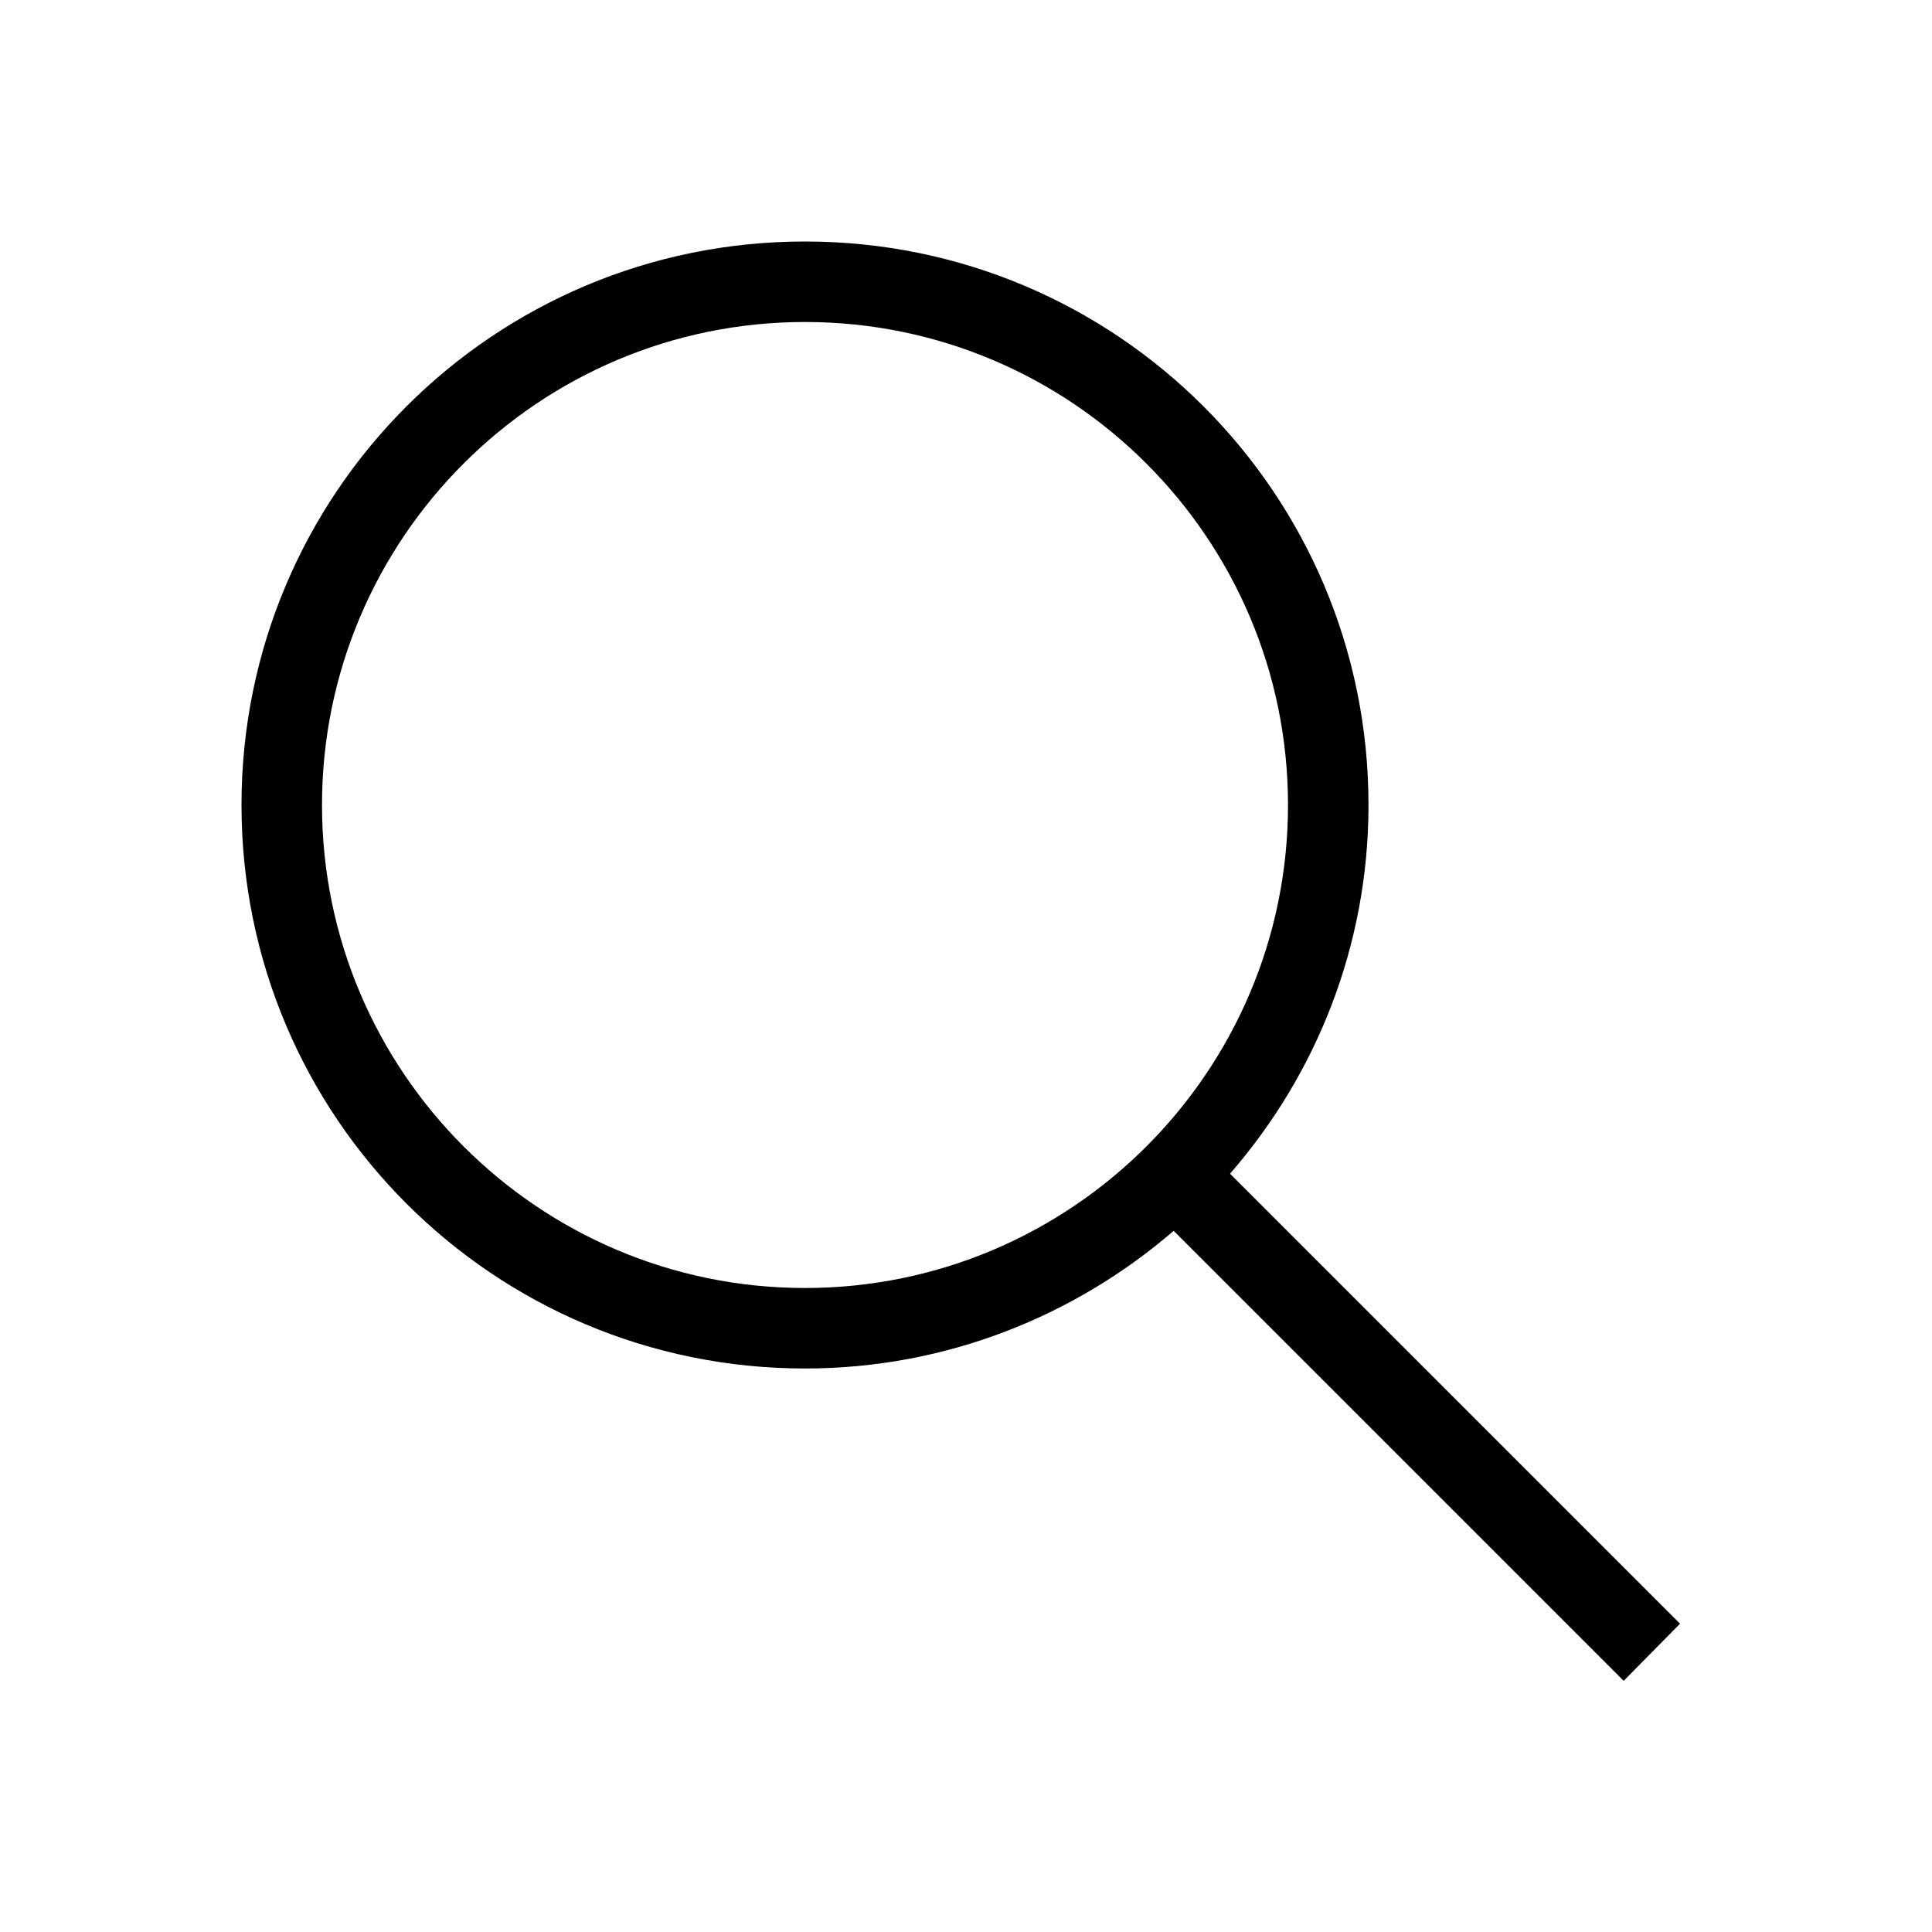
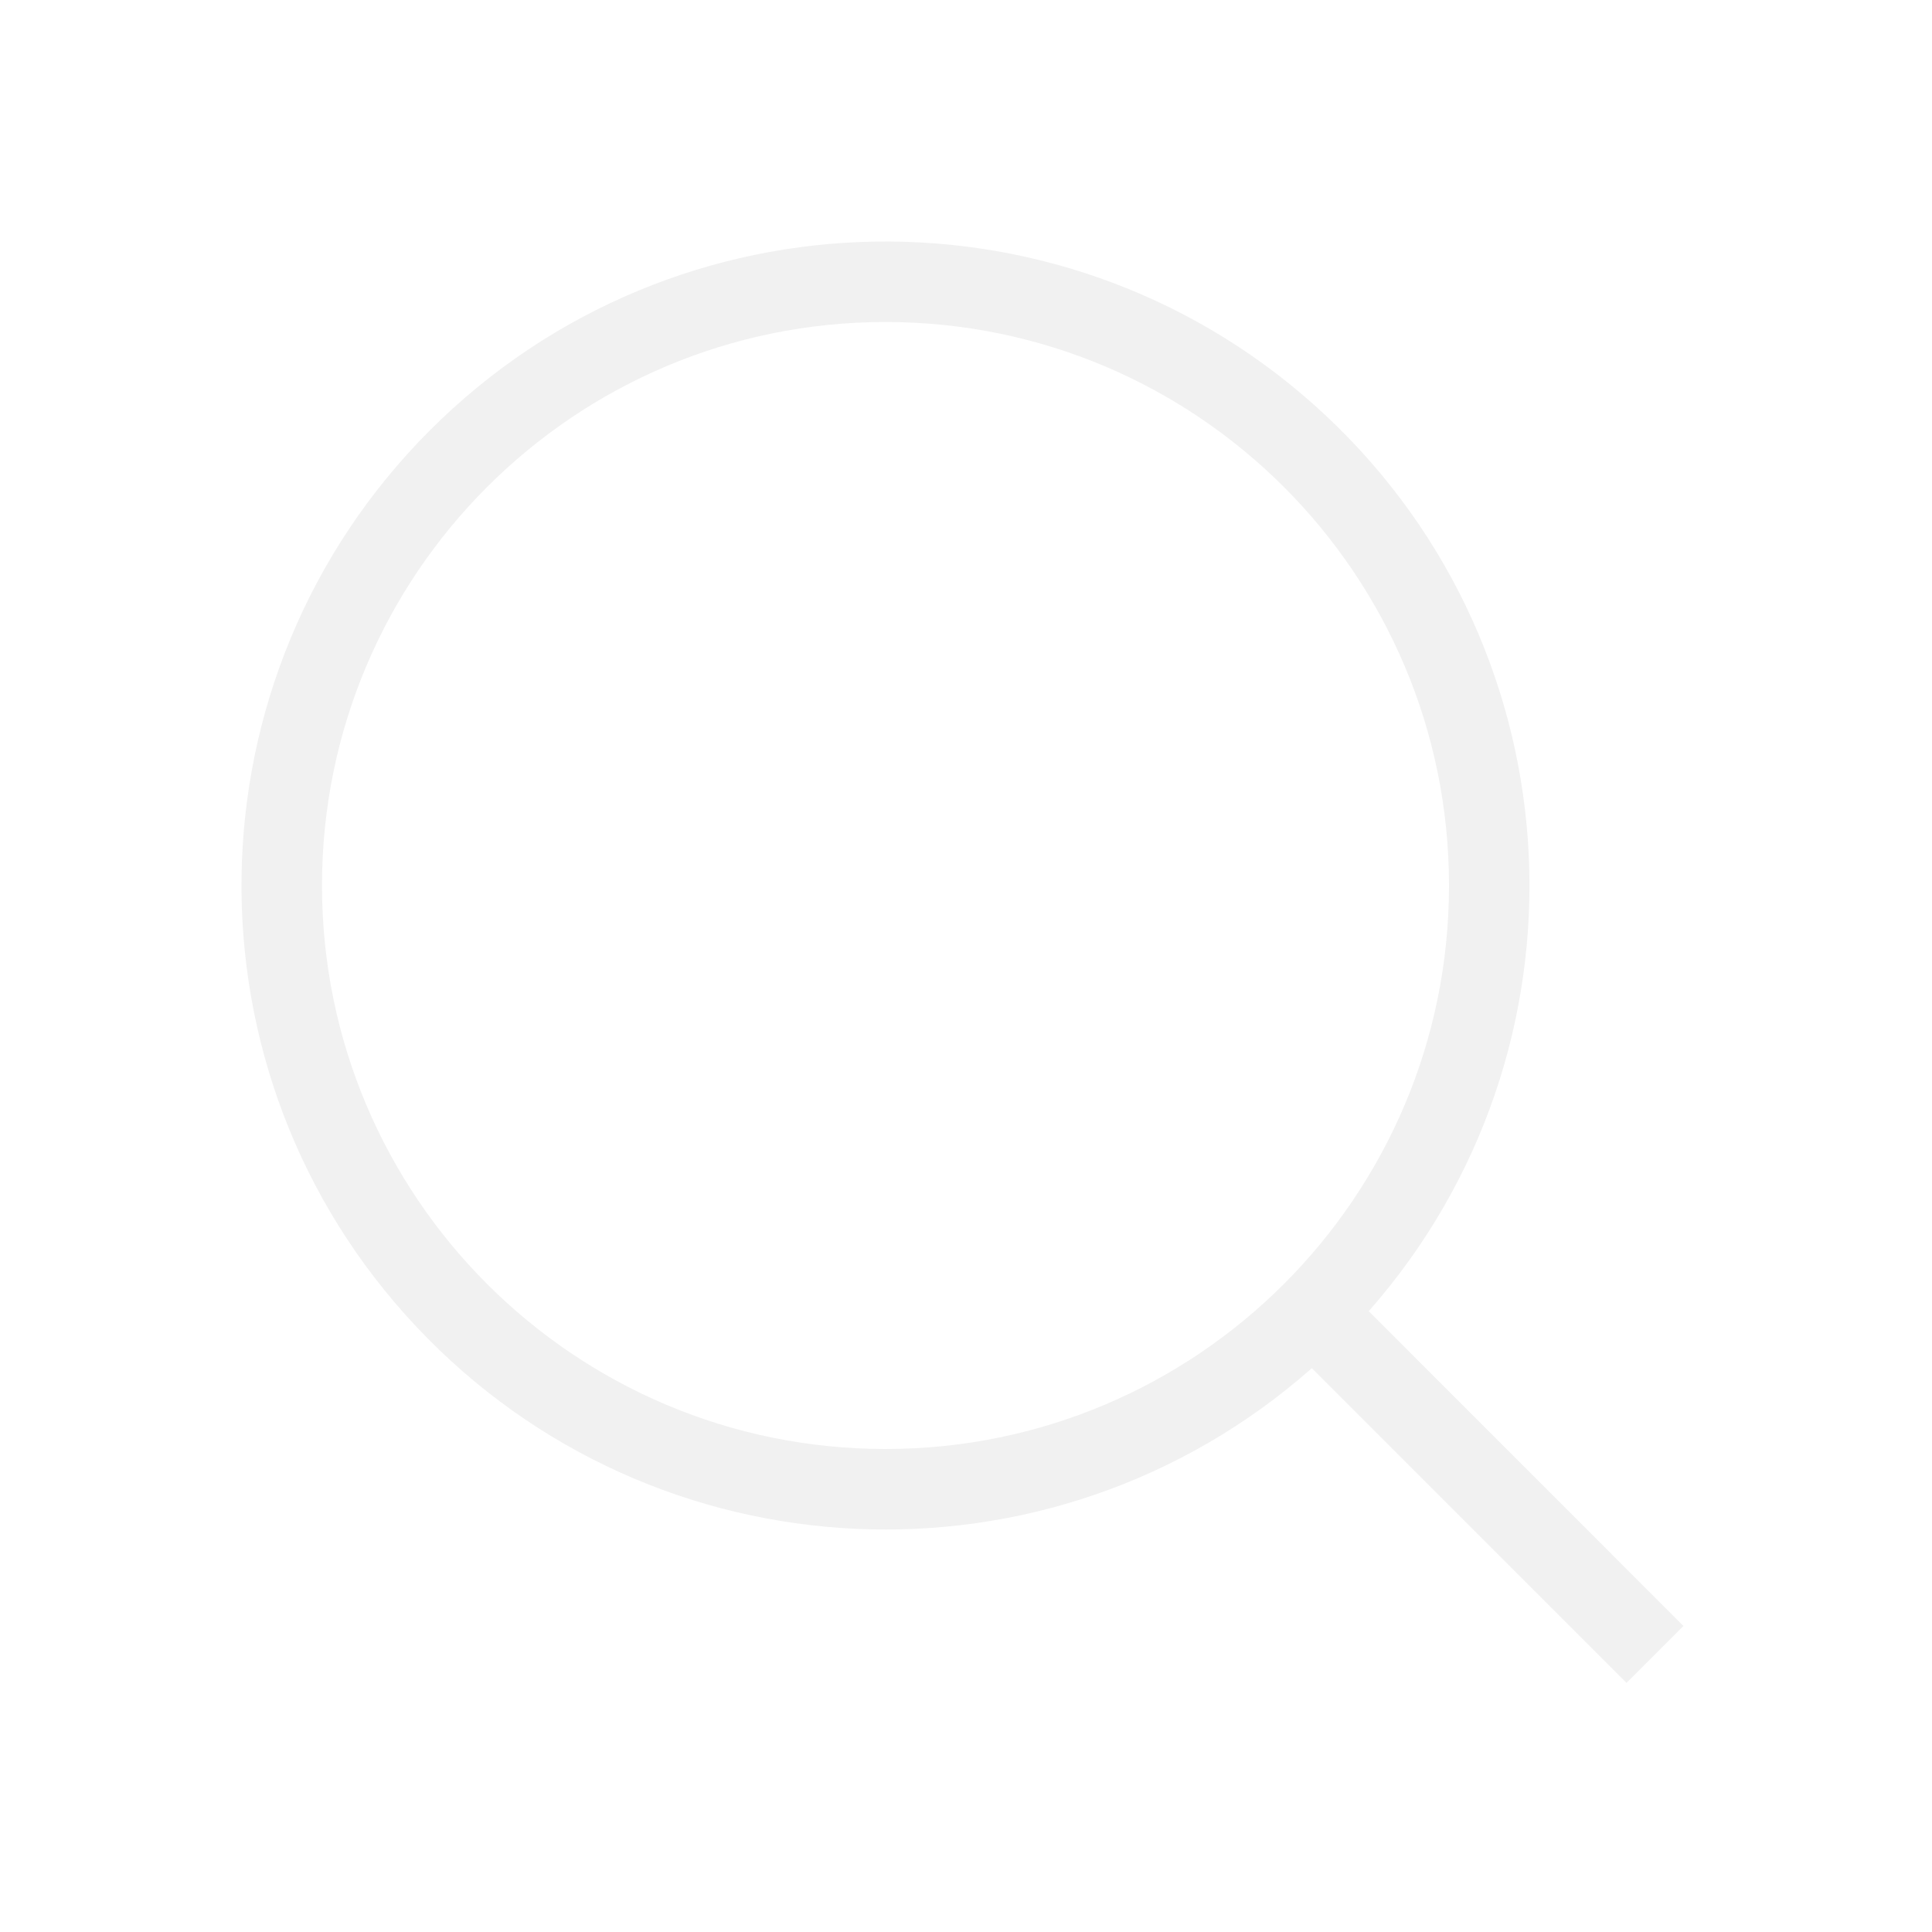
- <svg xmlns="http://www.w3.org/2000/svg" viewBox="0 0 24 24" preserveAspectRatio="xMidYMid meet" focusable="false" class="style-scope yt-icon" style="pointer-events: none; display: block; width: 100%; height: 100%;">
-   <g class="style-scope yt-icon">
-     <path d="M20.87,20.17l-5.59-5.59C16.35,13.35,17,11.75,17,10c0-3.87-3.13-7-7-7s-7,3.13-7,7s3.13,7,7,7c1.75,0,3.35-0.65,4.58-1.71 l5.59,5.59L20.87,20.17z M10,16c-3.31,0-6-2.69-6-6s2.69-6,6-6s6,2.69,6,6S13.31,16,10,16z" class="style-scope yt-icon" />
-   </g>
+ <svg xmlns="http://www.w3.org/2000/svg" fill="currentColor" height="24" viewBox="0 0 24 24" width="24" focusable="false" aria-hidden="true" style="pointer-events: none; display: inherit; width: 100%; height: 100%;">
+   <path clip-rule="evenodd" d="M16.296 16.996a8 8 0 11.707-.708l3.909 3.91-.707.707-3.909-3.909zM18 11a7 7 0 00-14 0 7 7 0 1014 0z" fill-rule="evenodd" fill="#F1F1F1" />
</svg>
